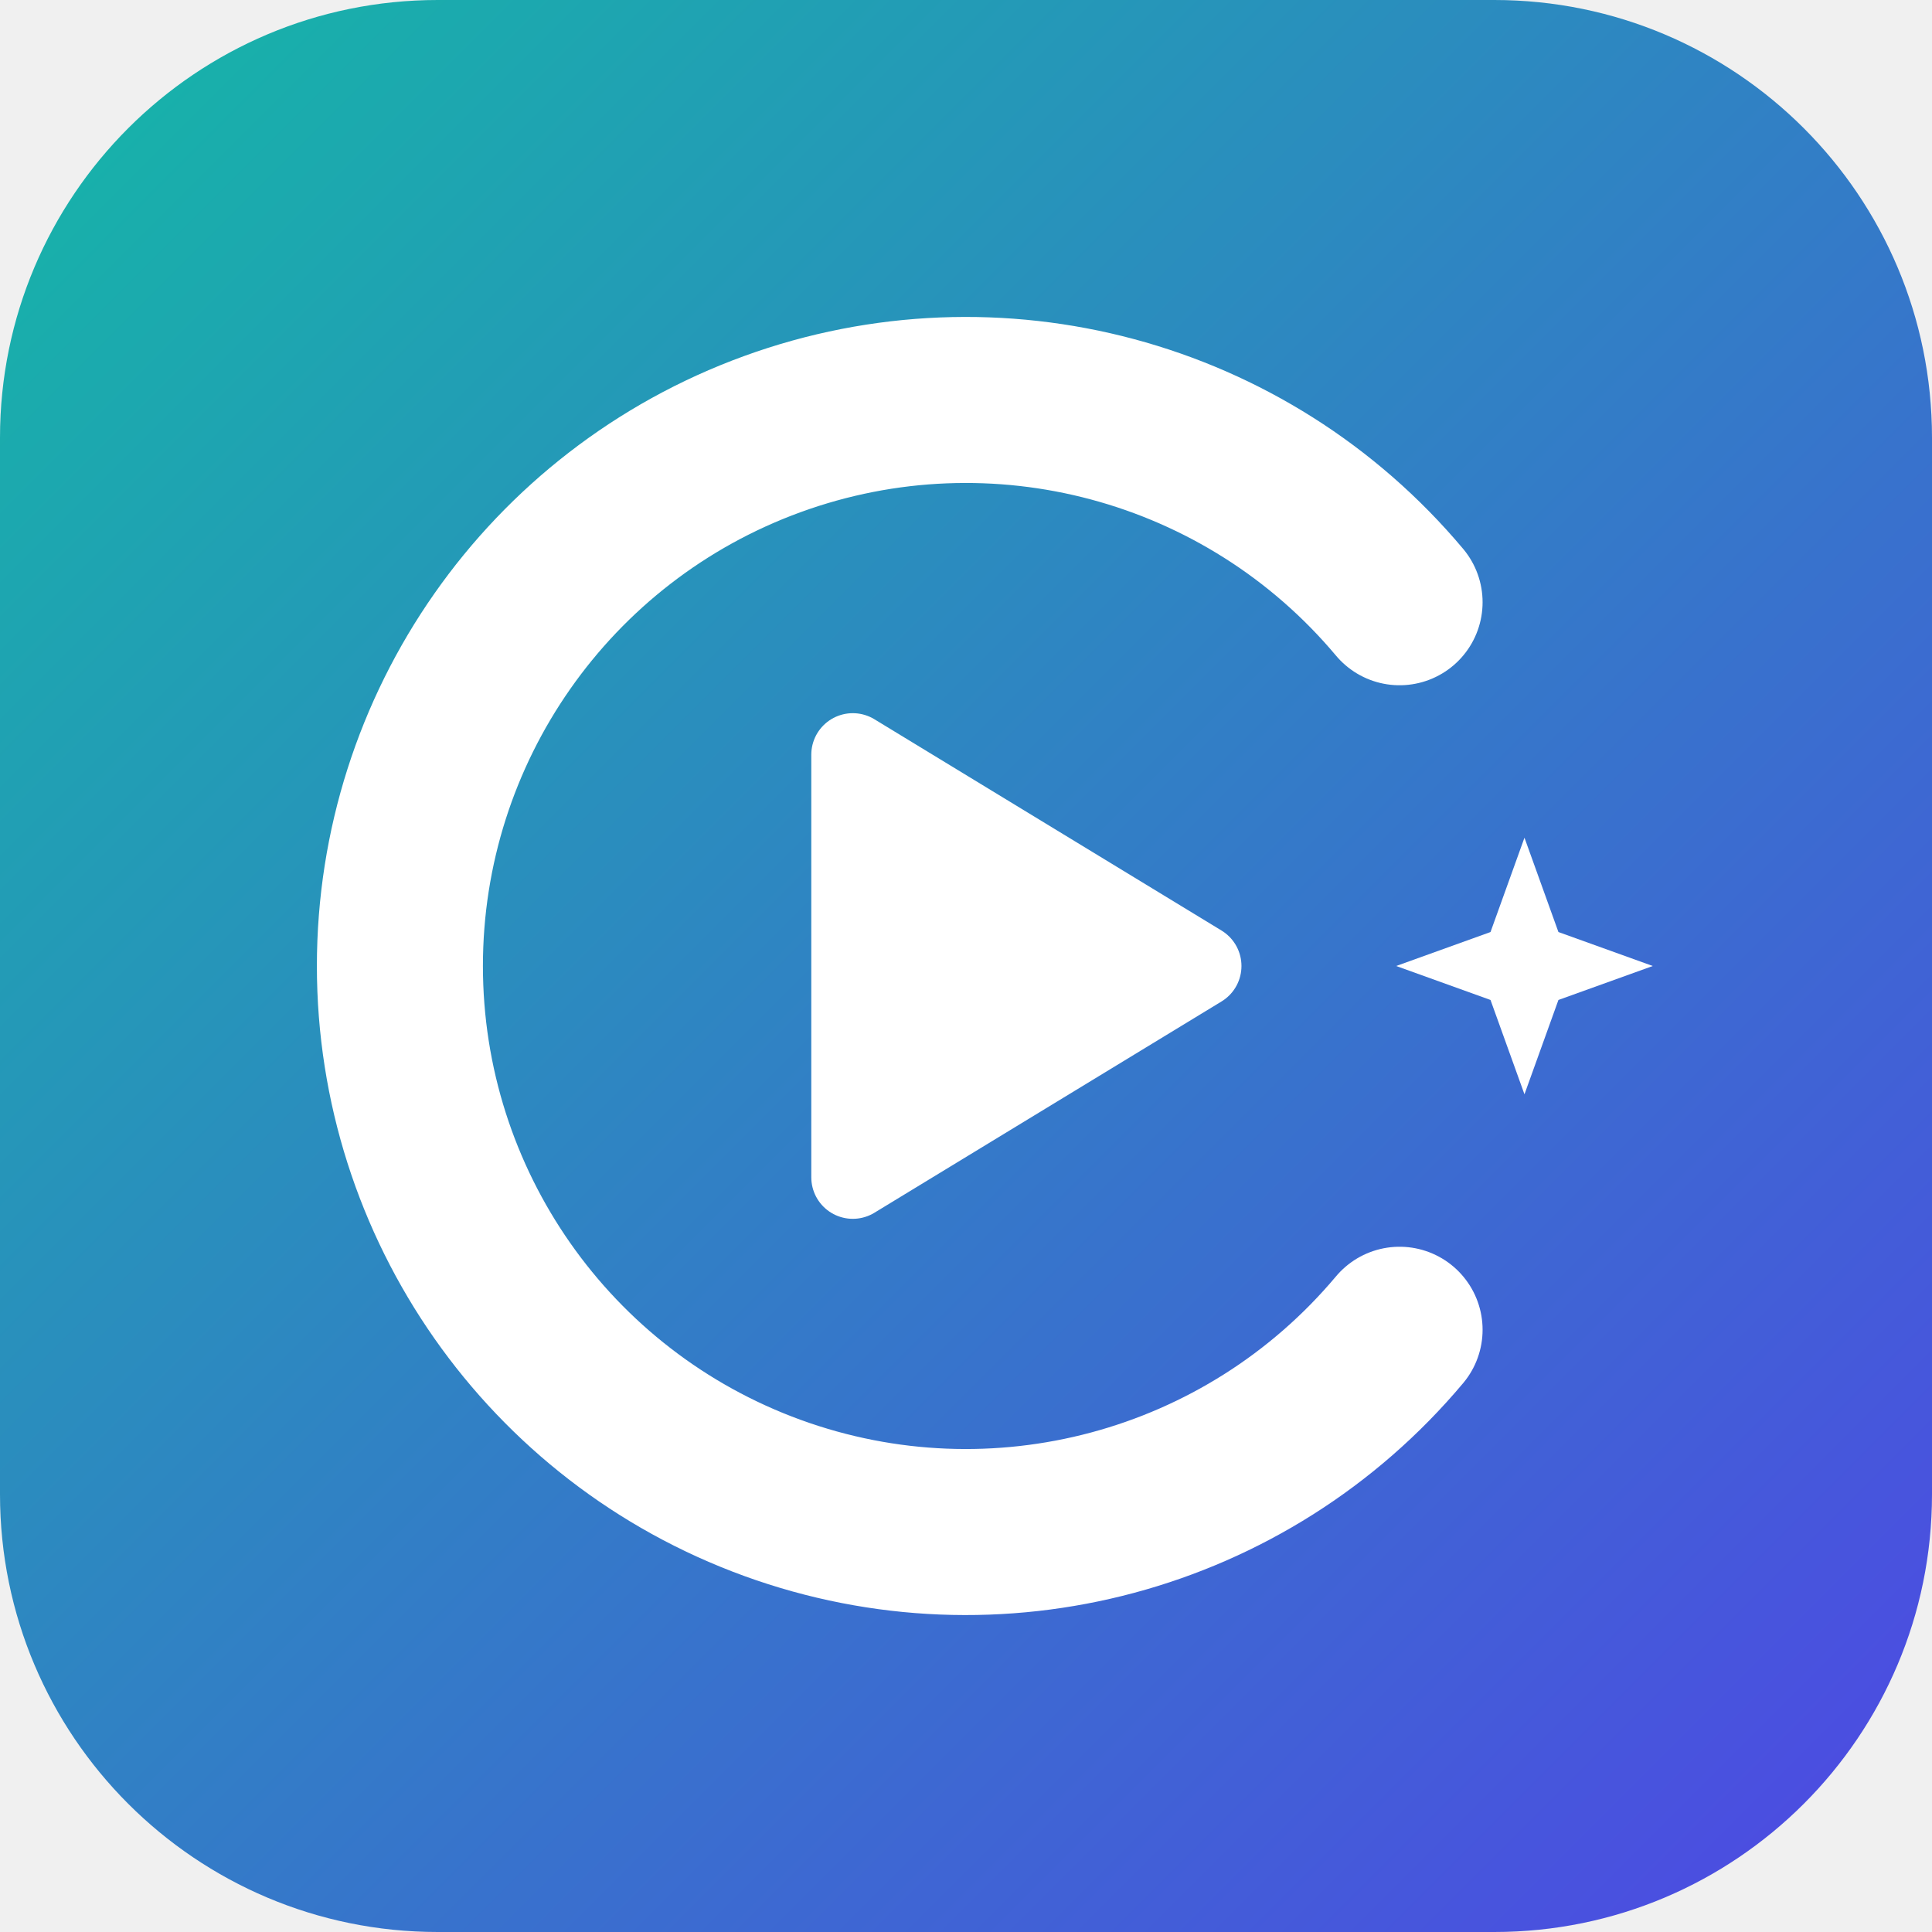
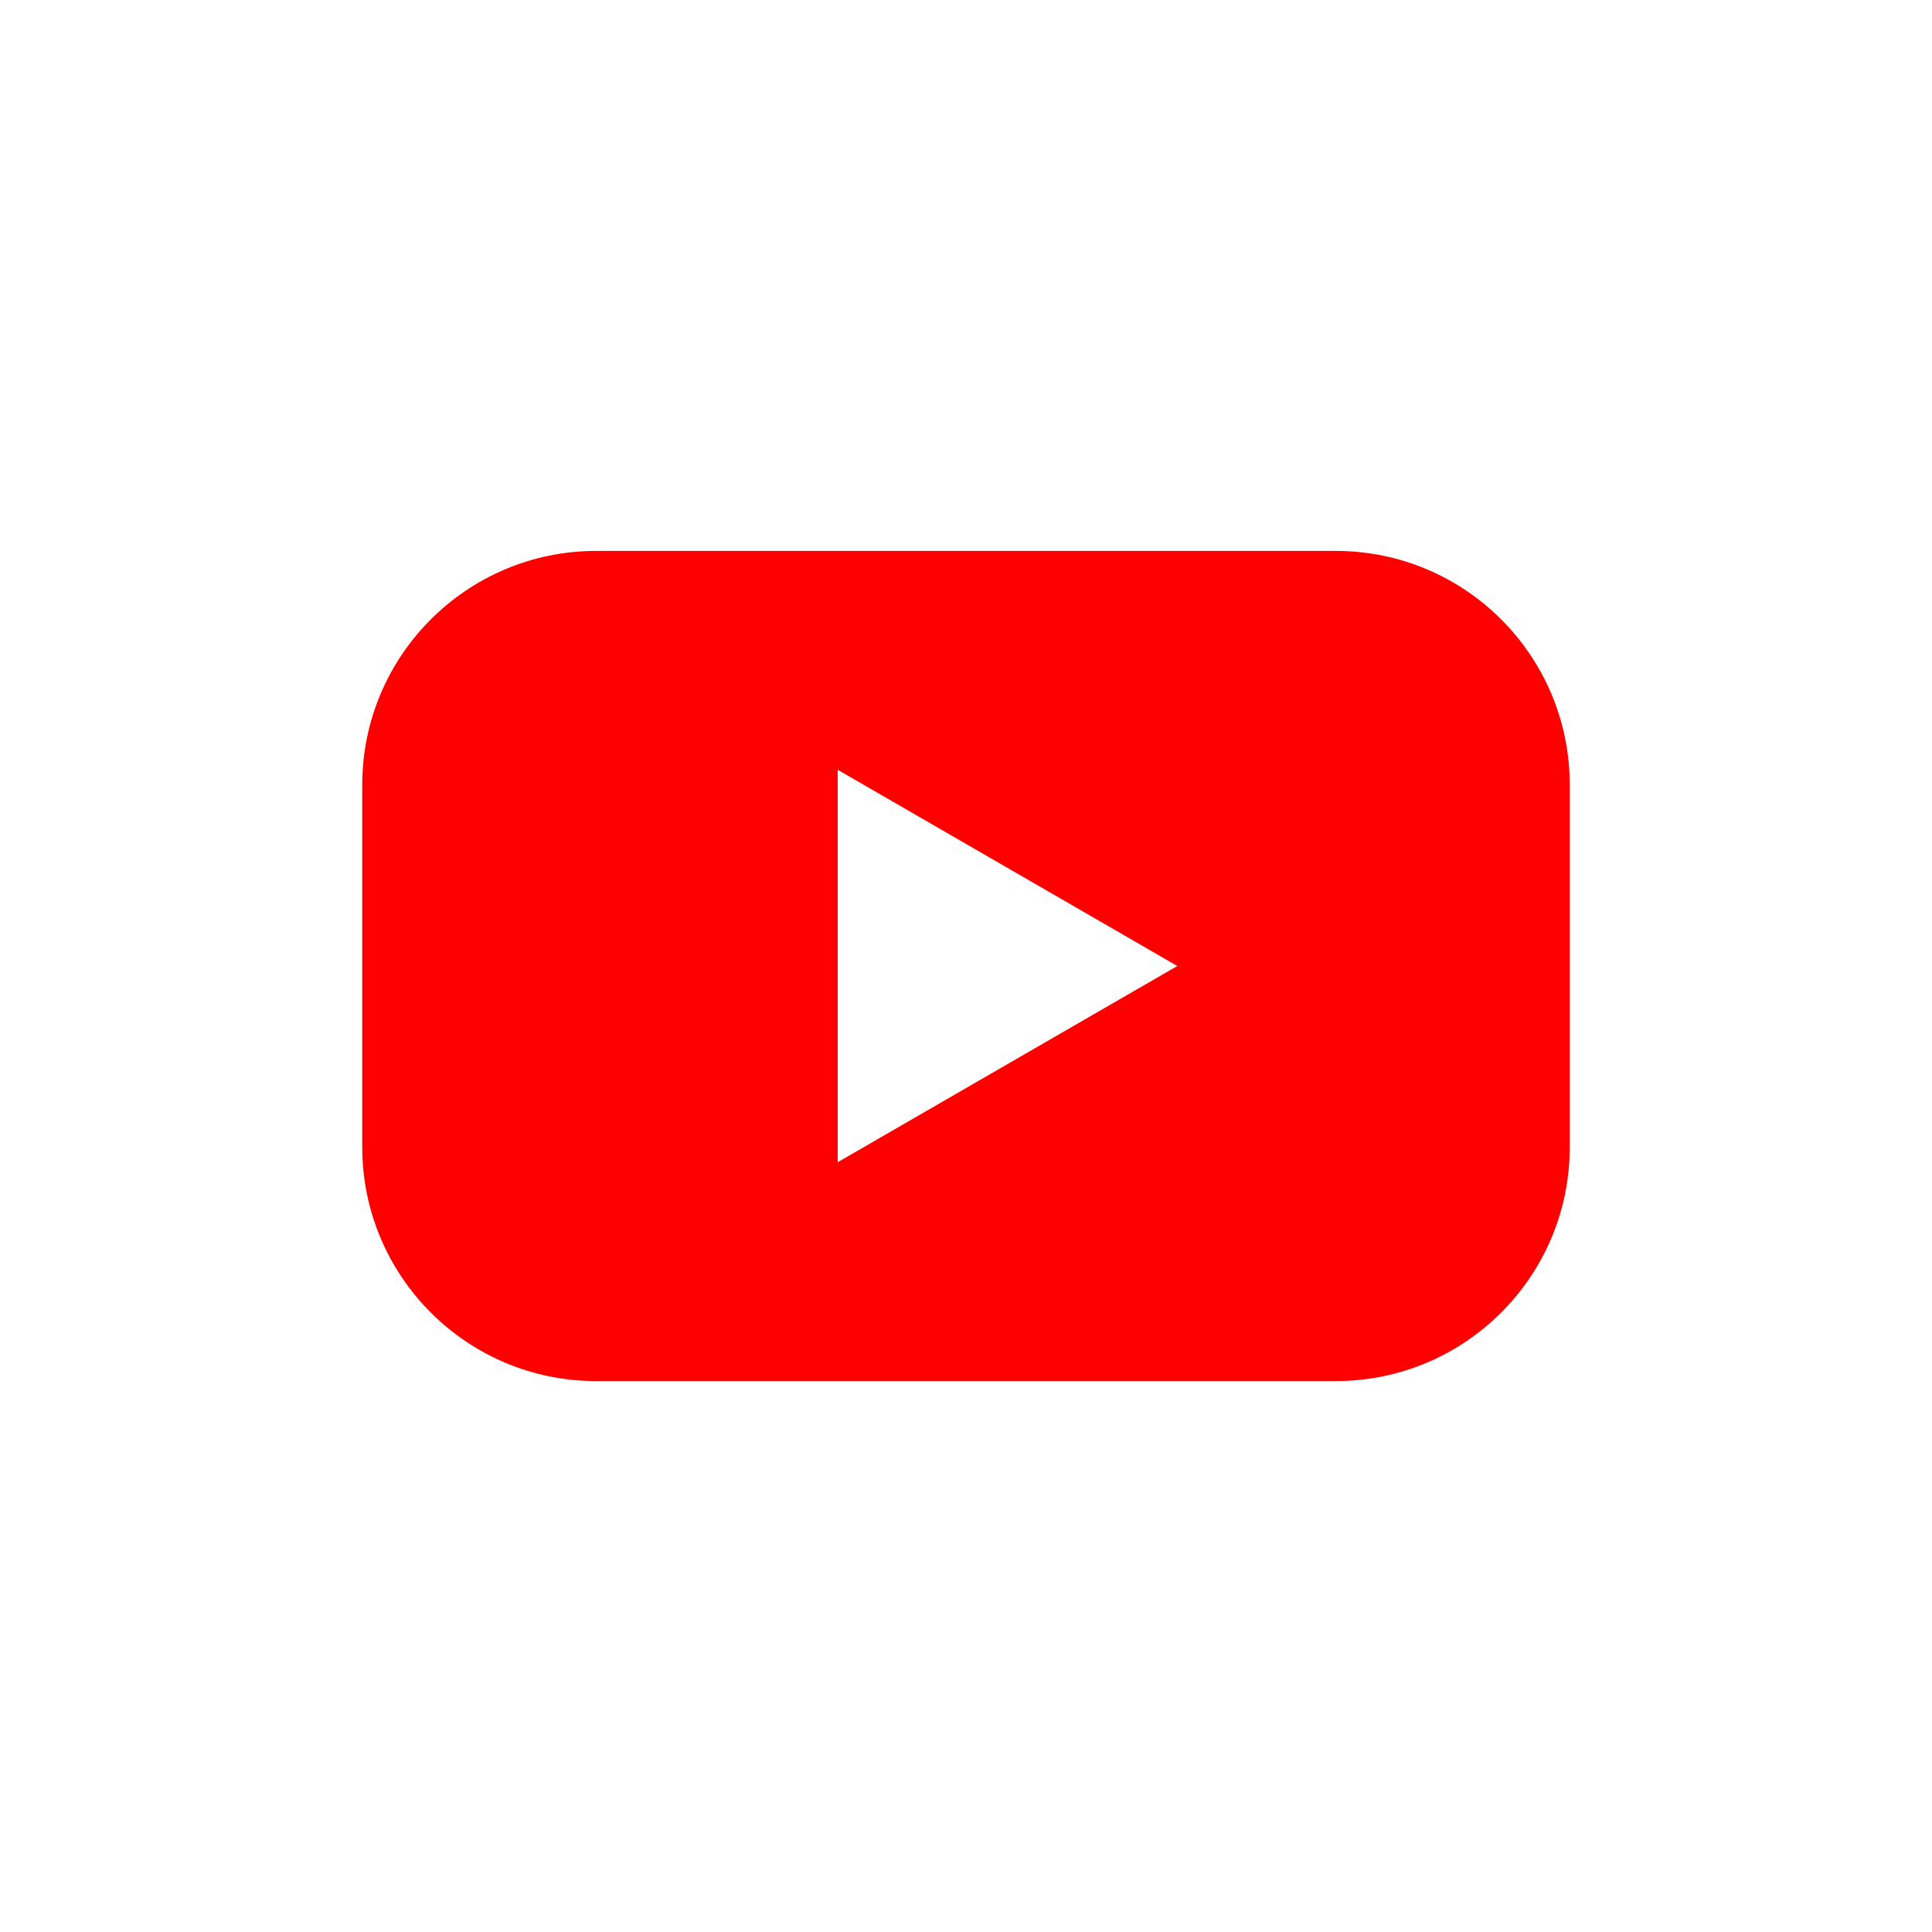
<svg xmlns="http://www.w3.org/2000/svg" viewBox="0 0 512 512" width="512" height="512">
-   <defs>
-     <linearGradient id="bg" x1="0" y1="0" x2="1" y2="1">
-       <stop offset="0" stop-color="#14b8a6" />
-       <stop offset="1" stop-color="#4f46e5" />
-     </linearGradient>
-   </defs>
-   <rect width="512" height="512" rx="116" fill="url(#bg)" />
-   <path d="M370.9 159.6A150 150 0 1 0 370.9 352.4" fill="none" stroke="#fff" stroke-width="44" stroke-linecap="round" />
-   <path d="M226 200v112l92-56z" fill="#fff" stroke="#fff" stroke-width="22" stroke-linejoin="round" />
-   <path d="M404 222l9 25 25 9-25 9-9 25-9-25-25-9 25-9z" fill="#fff" />
+   <rect width="512" height="512" fill="#ffffff" />
+   <rect x="96" y="146" width="320" height="220" rx="62" fill="#ff0000" />
+   <path d="M222 204v104l90-52z" fill="#fff" />
</svg>
